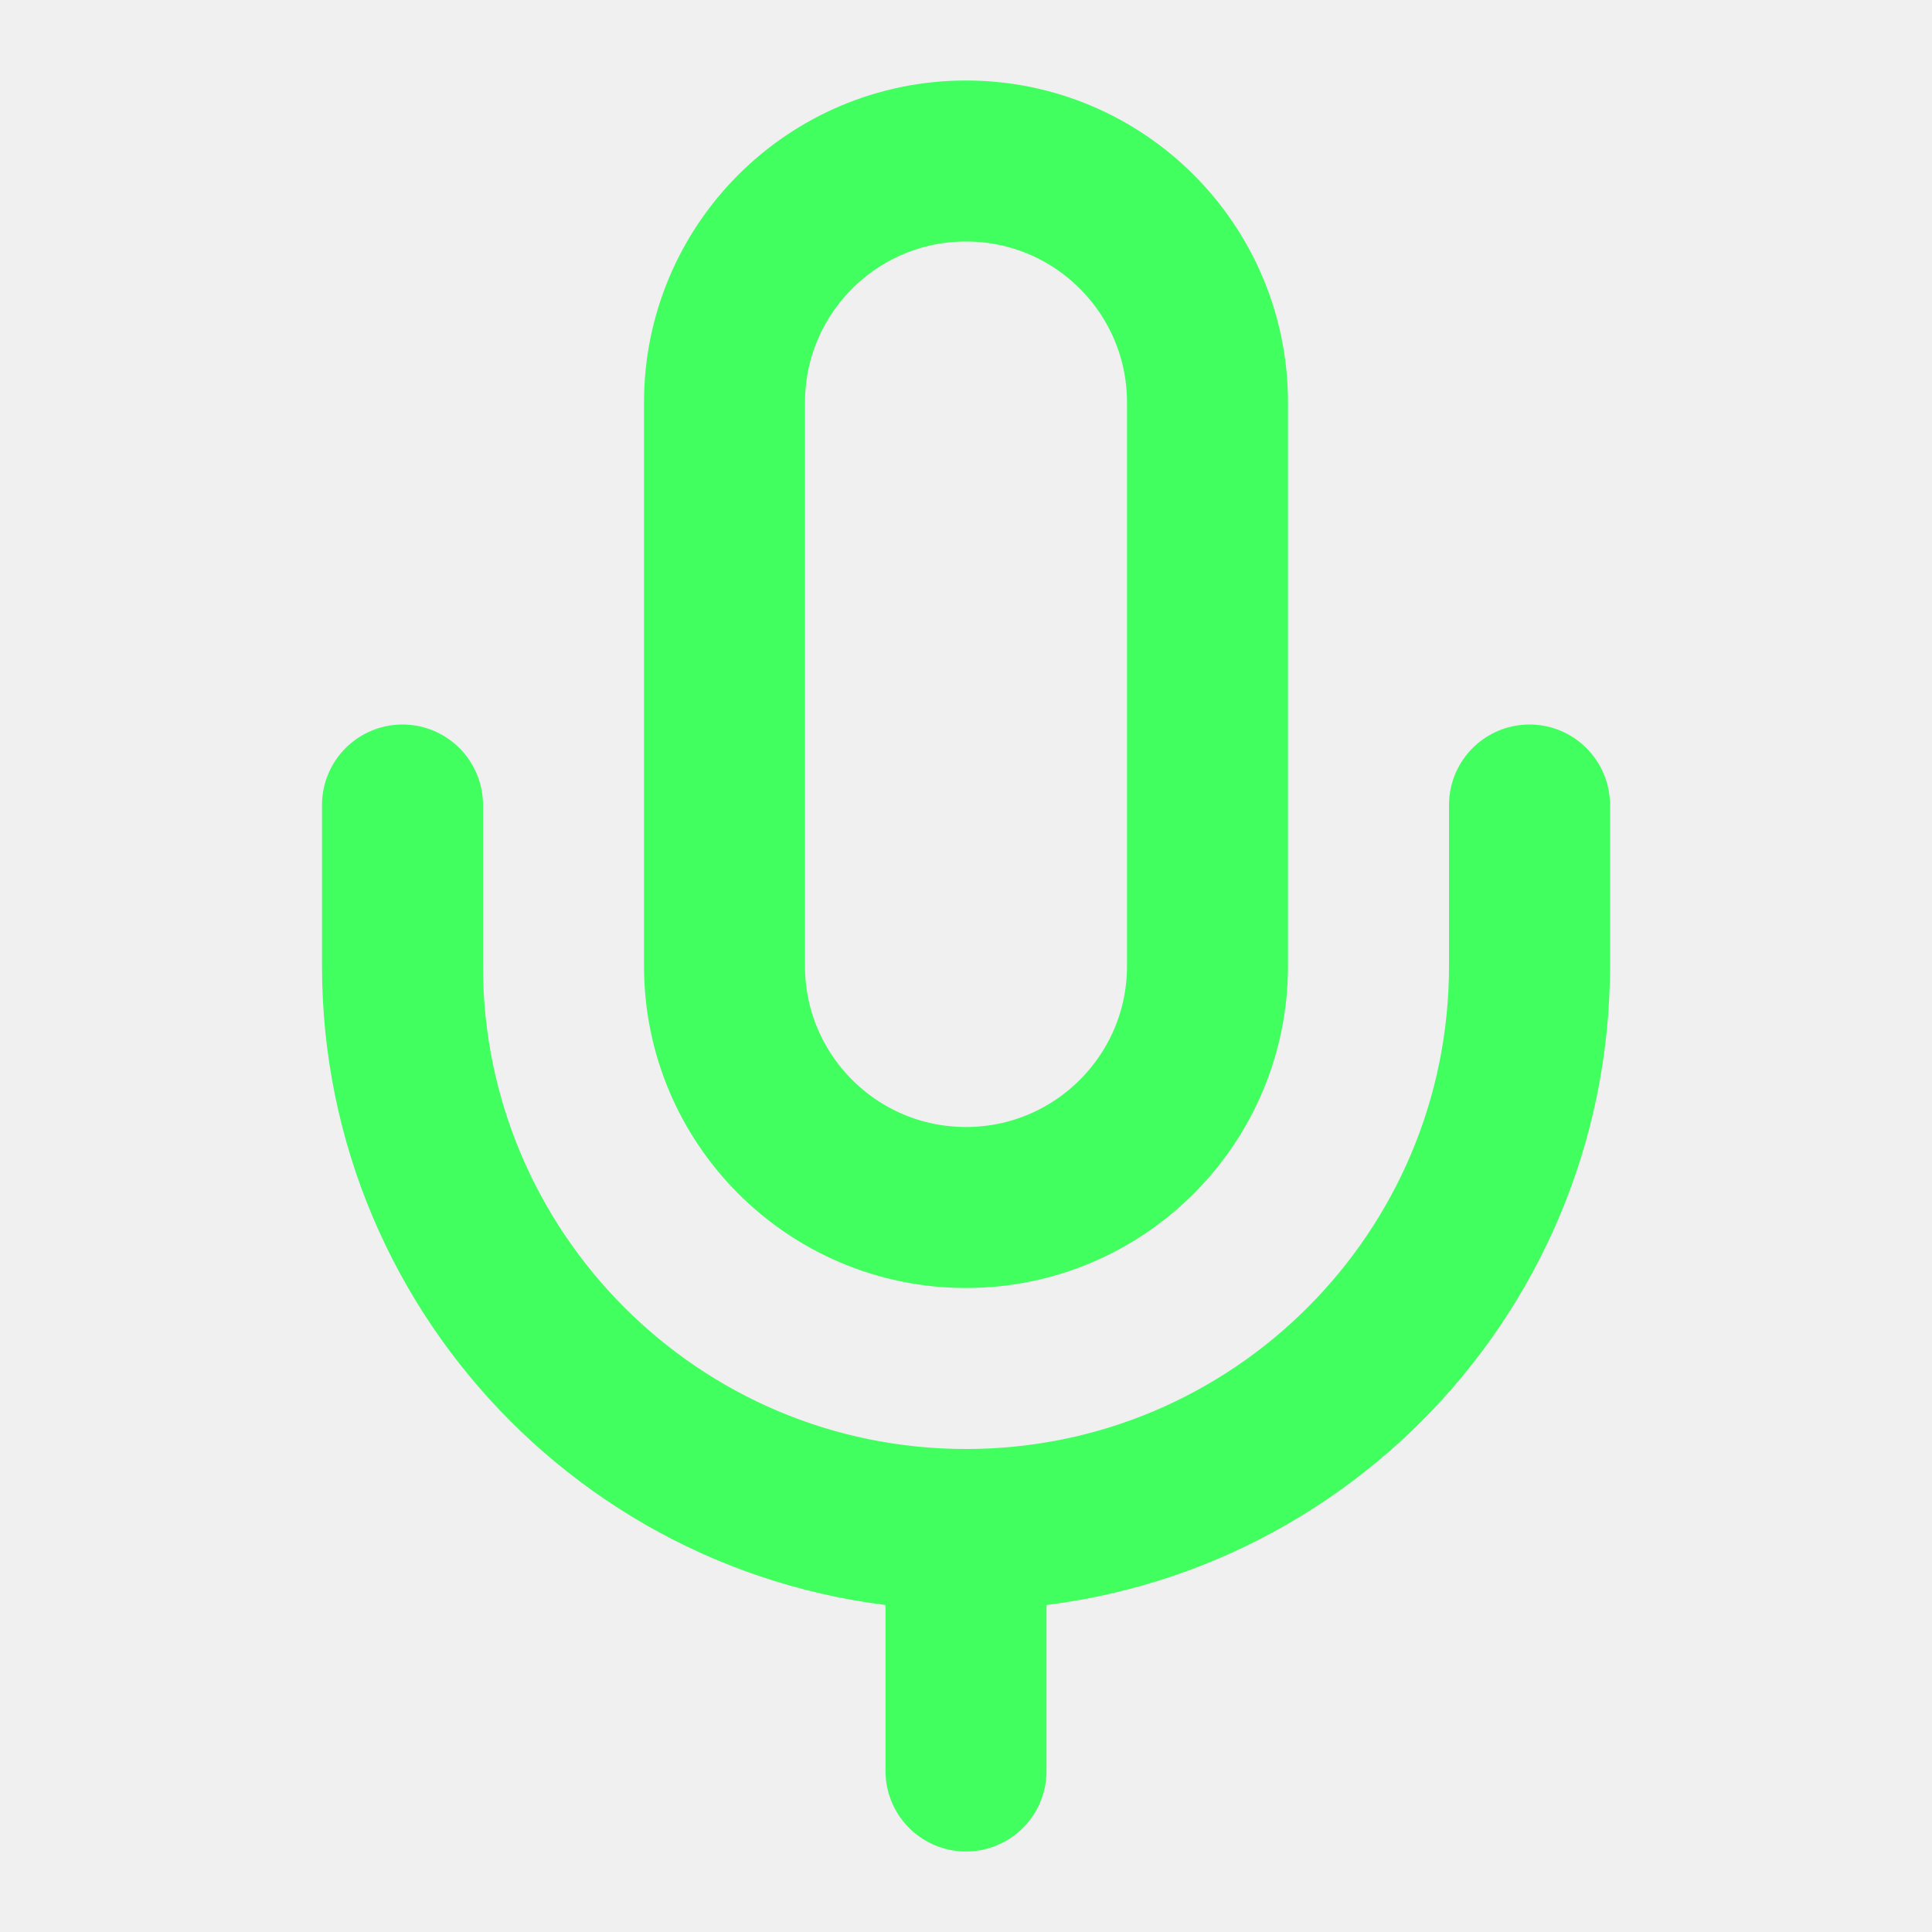
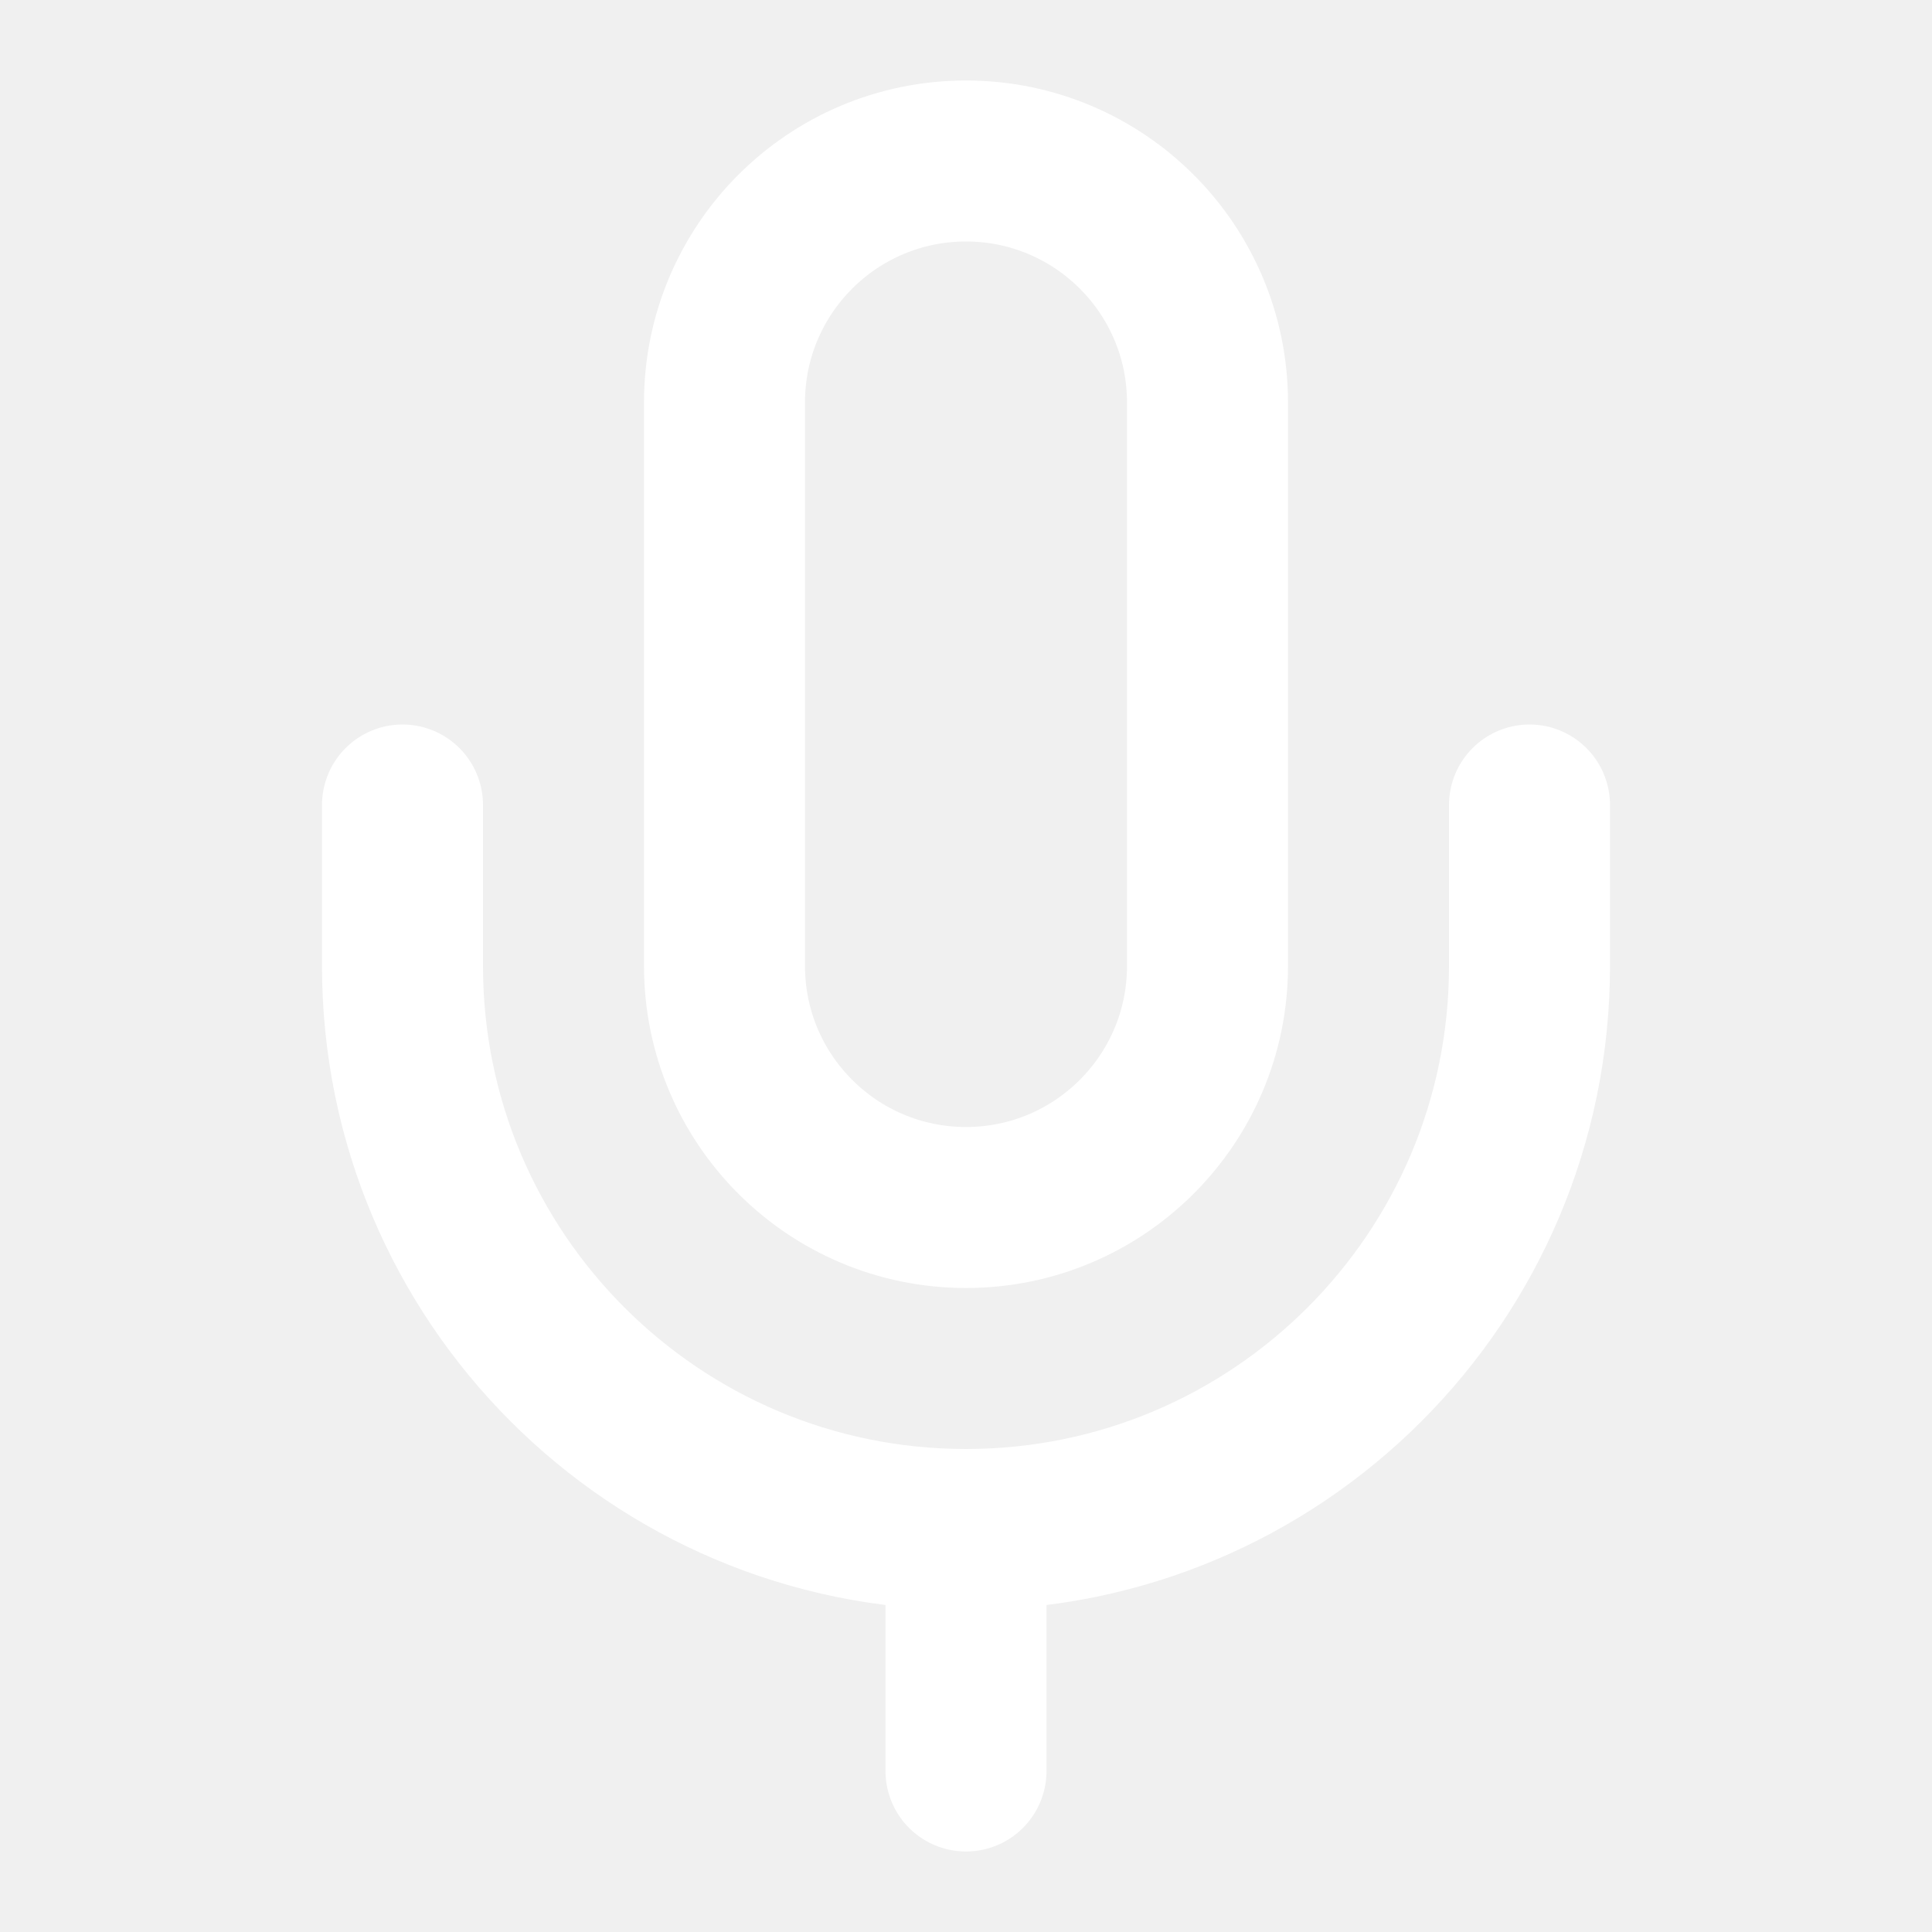
<svg xmlns="http://www.w3.org/2000/svg" width="14" height="14" viewBox="0 0 24 24">
-   <g fill="none" stroke="#40FF5E" stroke-linecap="round" stroke-linejoin="round" stroke-width="2">
+   <g fill="none" stroke="#FFFFFF" stroke-linecap="round" stroke-linejoin="round" stroke-width="2">
    <path d="M12 19v3m7-12v2a7 7 0 0 1-14 0v-2" />
    <rect width="6" height="13" x="9" y="2" rx="3" />
  </g>
</svg>
